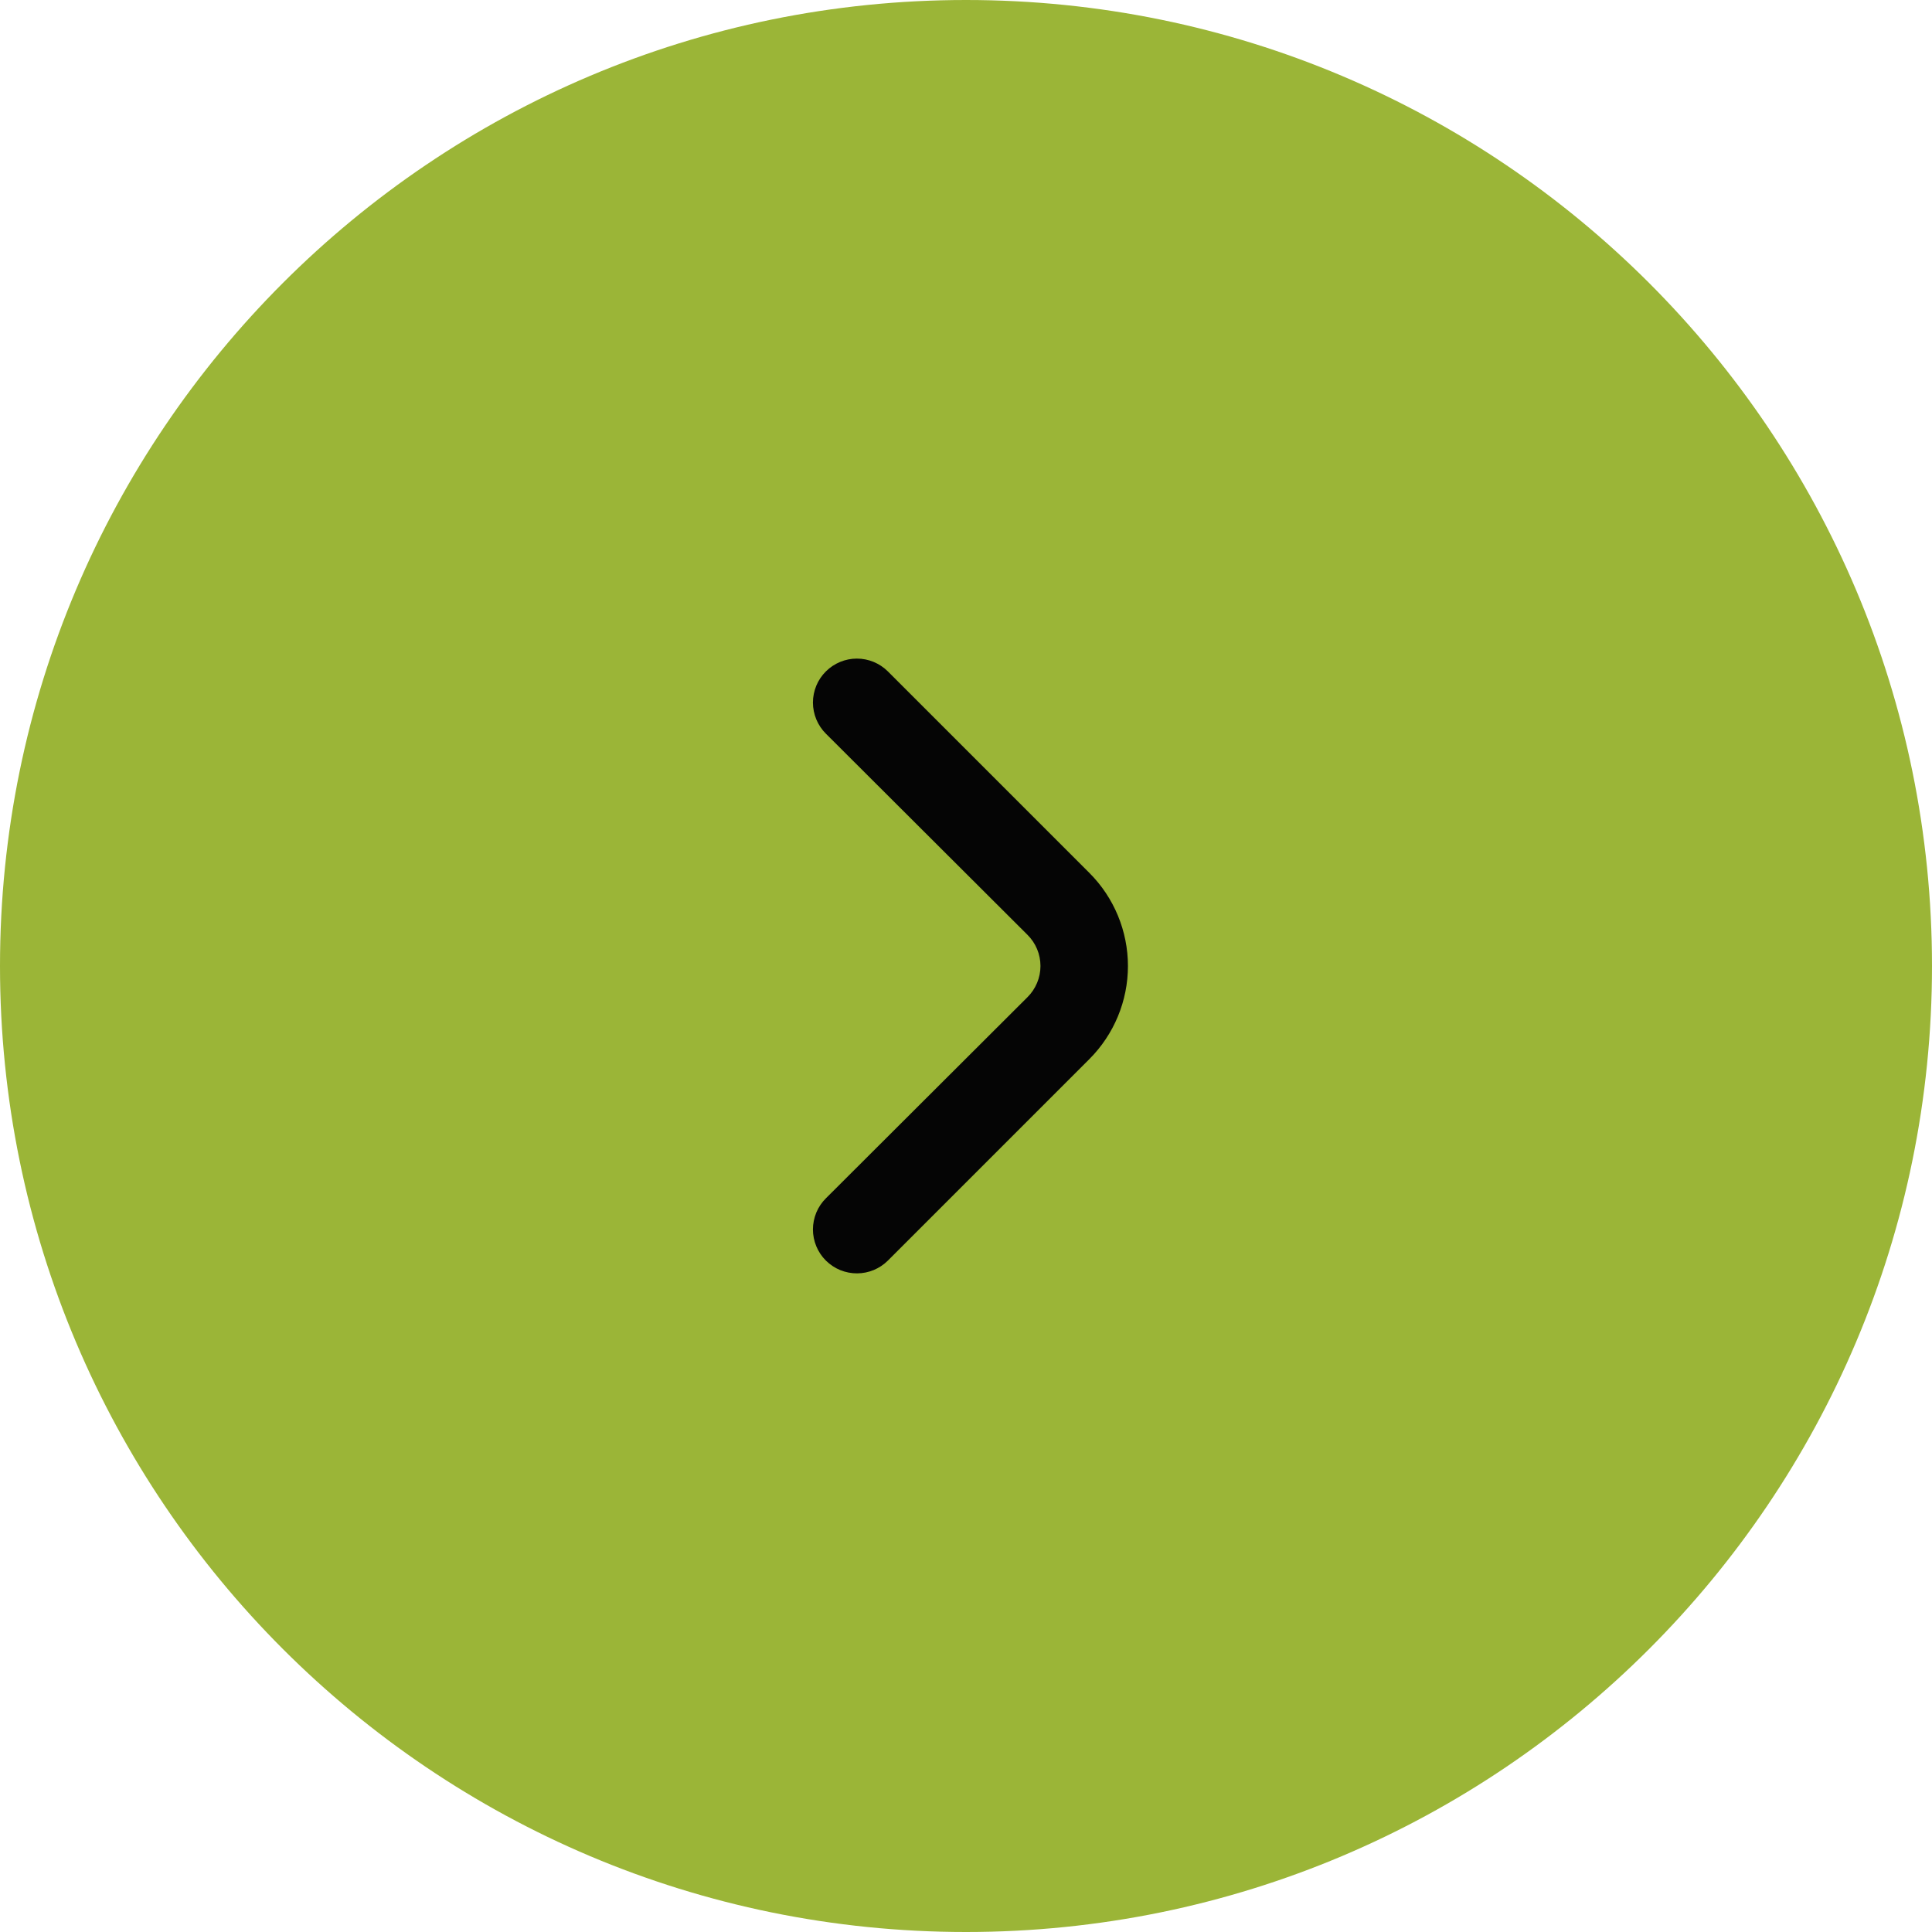
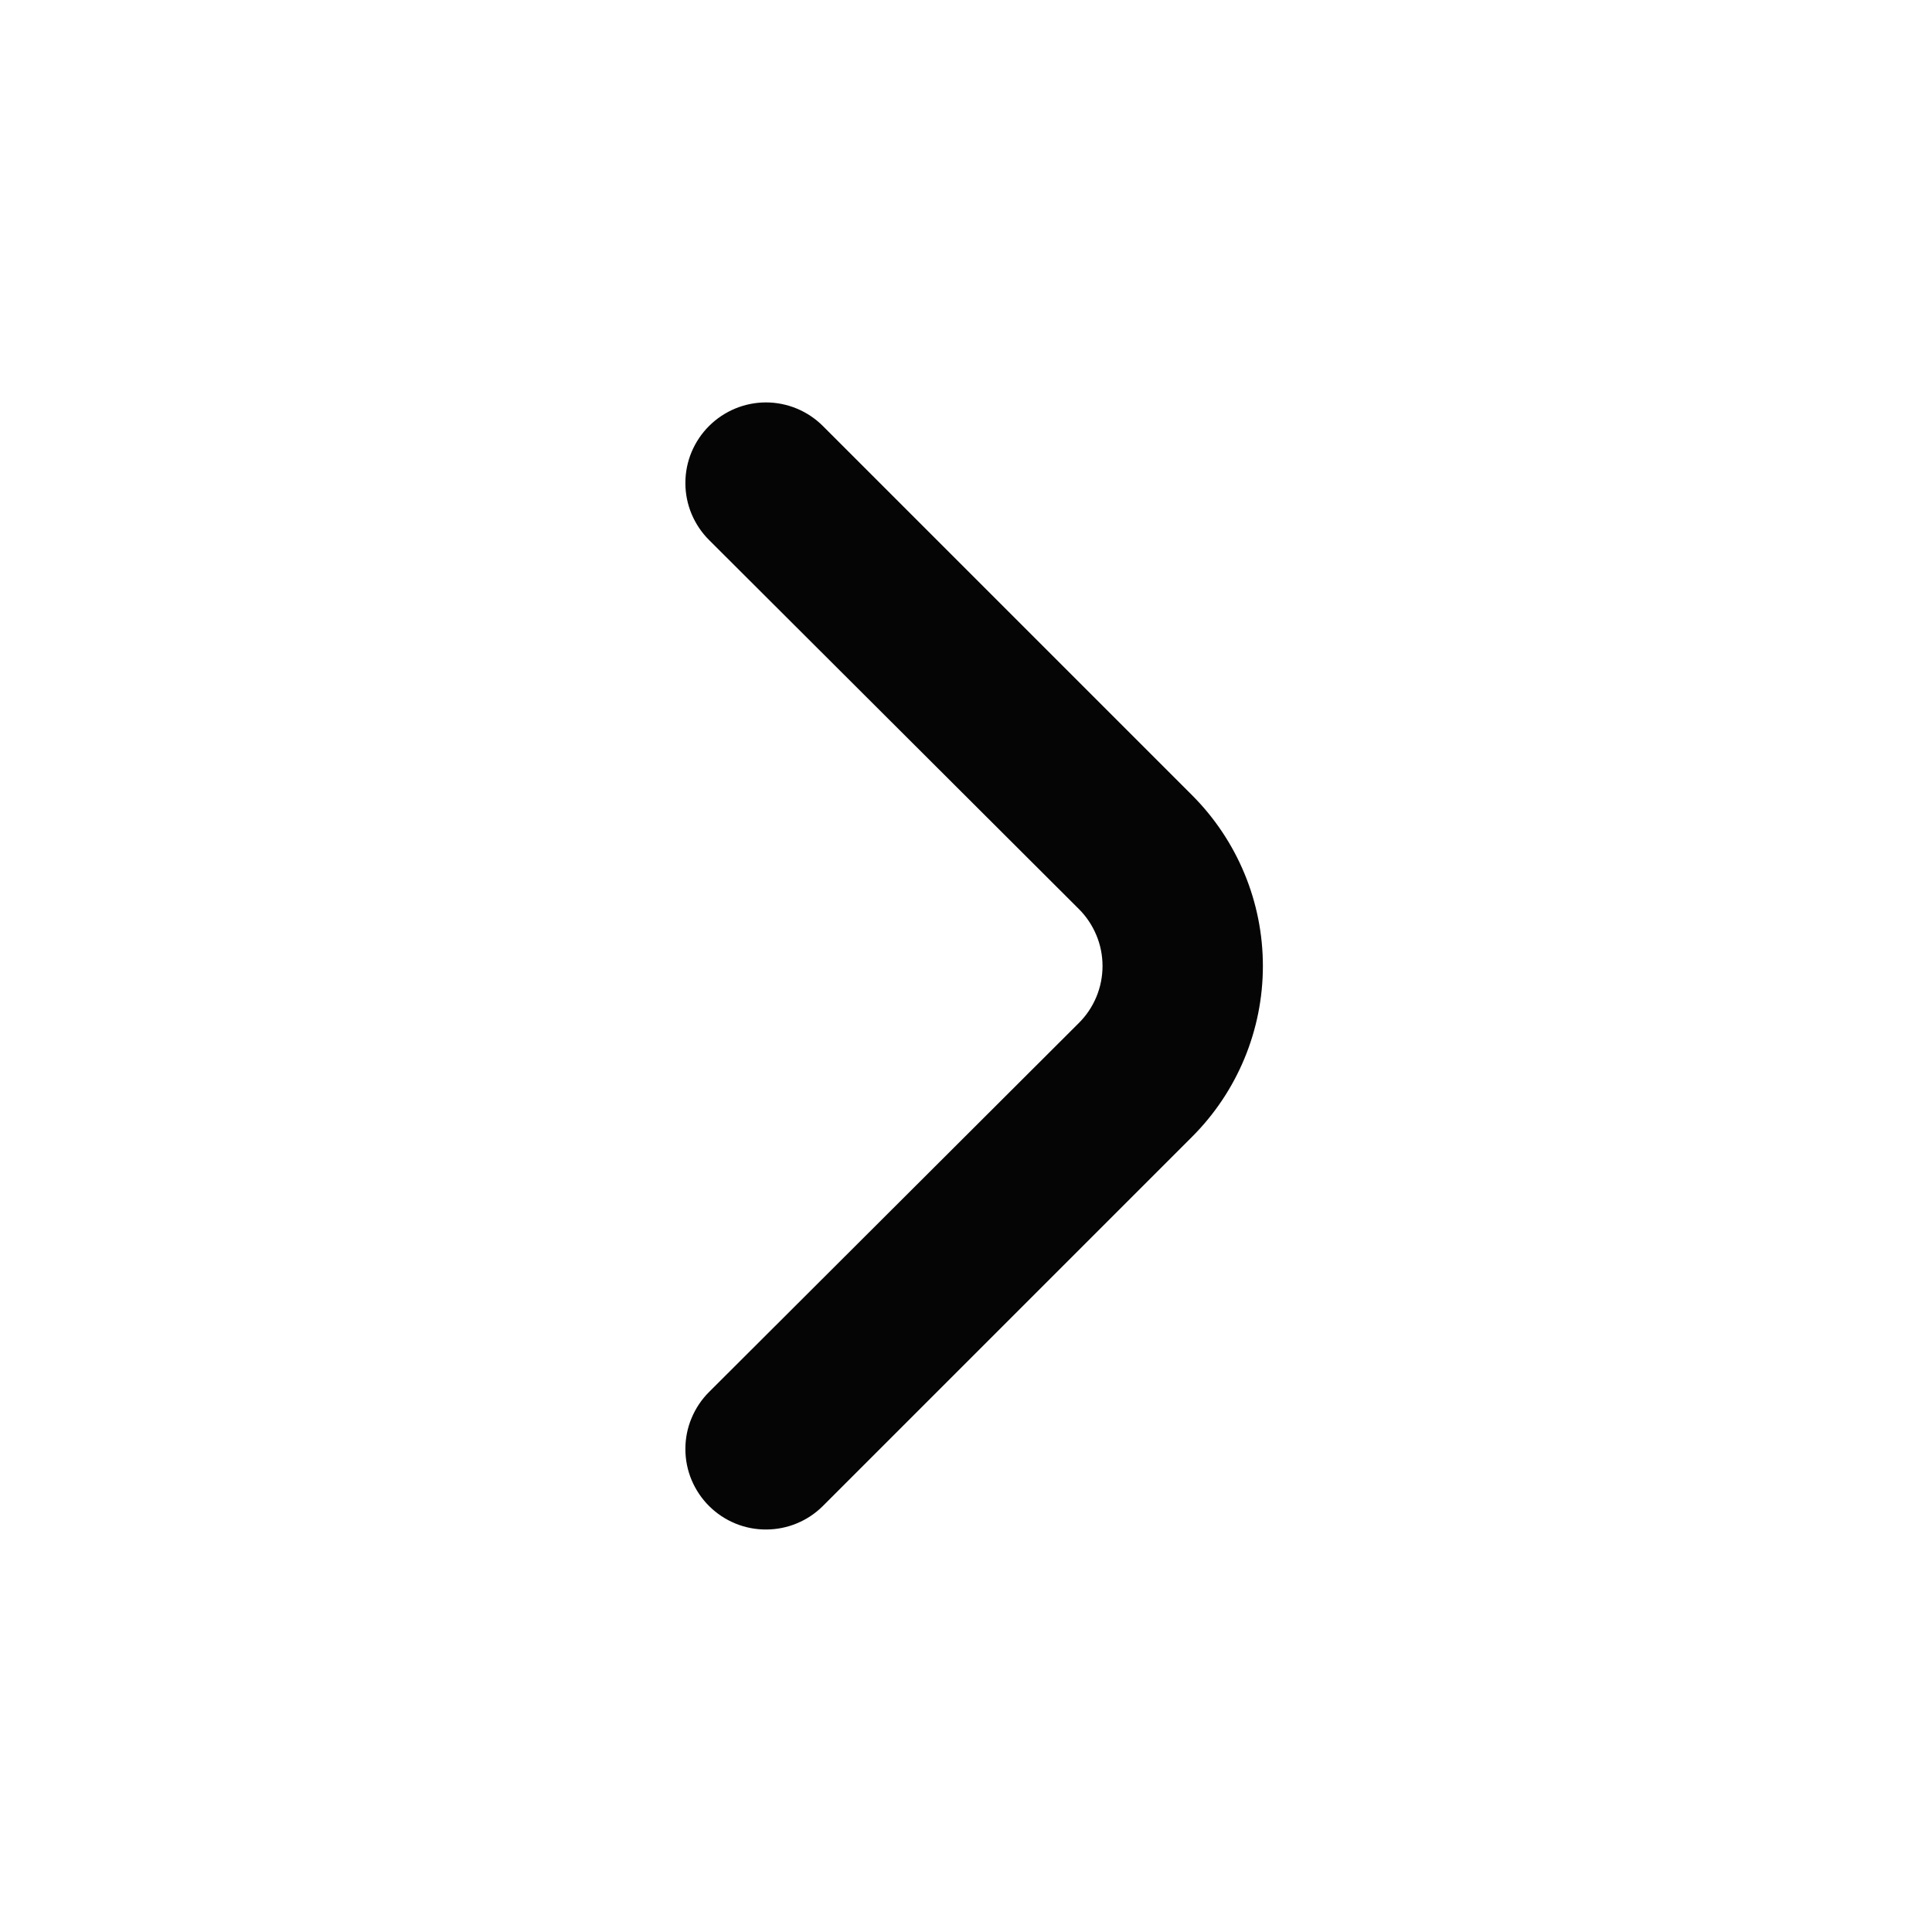
- <svg xmlns="http://www.w3.org/2000/svg" width="44" height="44" viewBox="0 0 44 44" fill="none">
-   <ellipse cx="22" cy="22" rx="22" ry="22" fill="#9BB537" />
-   <path d="M23.4 22.71C23.494 22.617 23.568 22.506 23.619 22.384C23.67 22.262 23.696 22.132 23.696 22C23.696 21.868 23.67 21.737 23.619 21.615C23.568 21.493 23.494 21.383 23.4 21.29L18.81 16.71C18.716 16.617 18.642 16.506 18.591 16.384C18.541 16.262 18.514 16.132 18.514 16C18.514 15.868 18.541 15.737 18.591 15.615C18.642 15.493 18.716 15.383 18.81 15.29C18.997 15.104 19.251 14.999 19.515 14.999C19.779 14.999 20.033 15.104 20.22 15.29L24.81 19.88C25.372 20.442 25.688 21.205 25.688 22C25.688 22.795 25.372 23.557 24.81 24.12L20.22 28.71C20.034 28.895 19.782 28.999 19.52 29C19.389 29.001 19.258 28.975 19.136 28.926C19.014 28.876 18.904 28.802 18.81 28.71C18.716 28.617 18.642 28.506 18.591 28.384C18.541 28.262 18.514 28.132 18.514 28C18.514 27.868 18.541 27.737 18.591 27.615C18.642 27.493 18.716 27.383 18.81 27.29L23.4 22.71Z" fill="#050505" />
+ <svg xmlns="http://www.w3.org/2000/svg" width="24" height="24" viewBox="0 0 24 24" fill="none">
+   <path d="M13.4 12.71C13.494 12.617 13.568 12.507 13.619 12.385C13.67 12.263 13.696 12.132 13.696 12C13.696 11.868 13.67 11.737 13.619 11.616C13.568 11.494 13.494 11.383 13.4 11.29L8.81 6.71C8.716 6.617 8.642 6.506 8.591 6.385C8.54 6.263 8.514 6.132 8.514 6C8.514 5.868 8.54 5.737 8.591 5.615C8.642 5.494 8.716 5.383 8.81 5.29C8.998 5.104 9.251 4.999 9.515 4.999C9.779 4.999 10.033 5.104 10.22 5.29L14.81 9.88C15.372 10.443 15.688 11.205 15.688 12C15.688 12.795 15.372 13.558 14.81 14.12L10.22 18.71C10.034 18.895 9.782 18.999 9.52 19C9.389 19.001 9.258 18.976 9.136 18.926C9.014 18.876 8.904 18.803 8.81 18.71C8.716 18.617 8.642 18.506 8.591 18.385C8.54 18.263 8.514 18.132 8.514 18C8.514 17.868 8.54 17.737 8.591 17.616C8.642 17.494 8.716 17.383 8.81 17.29L13.4 12.71Z" fill="#050505" />
</svg>
